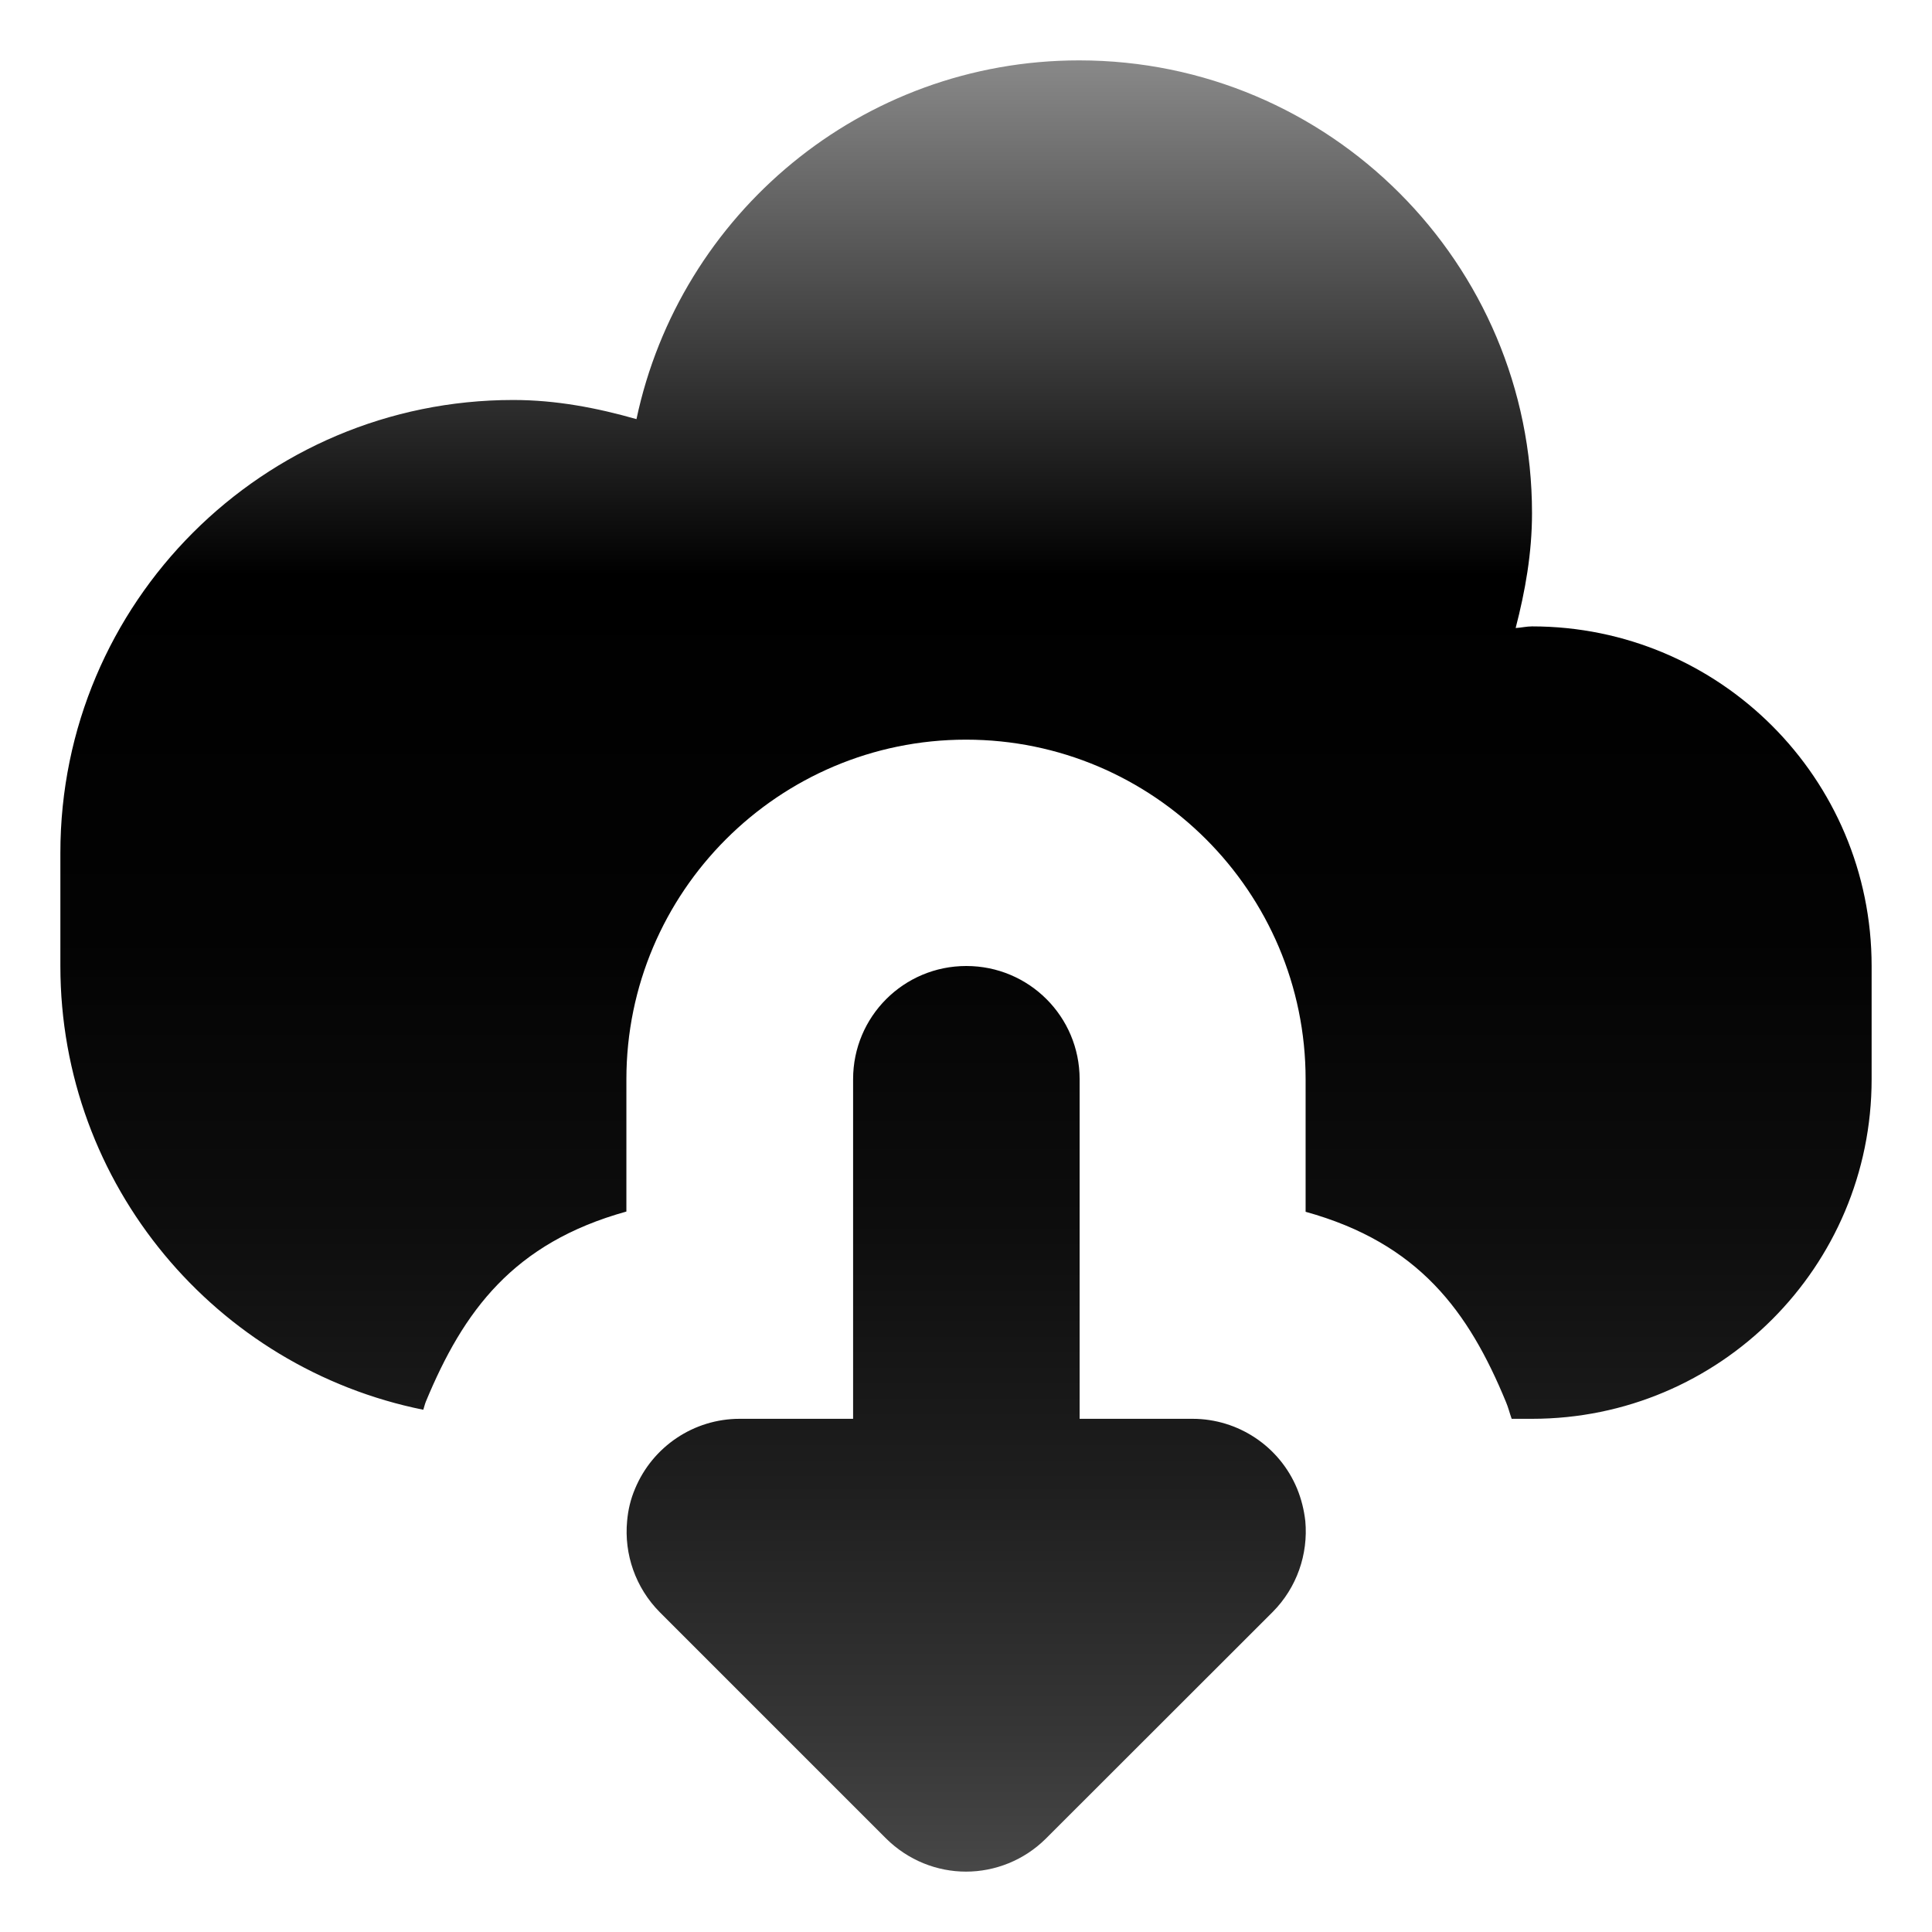
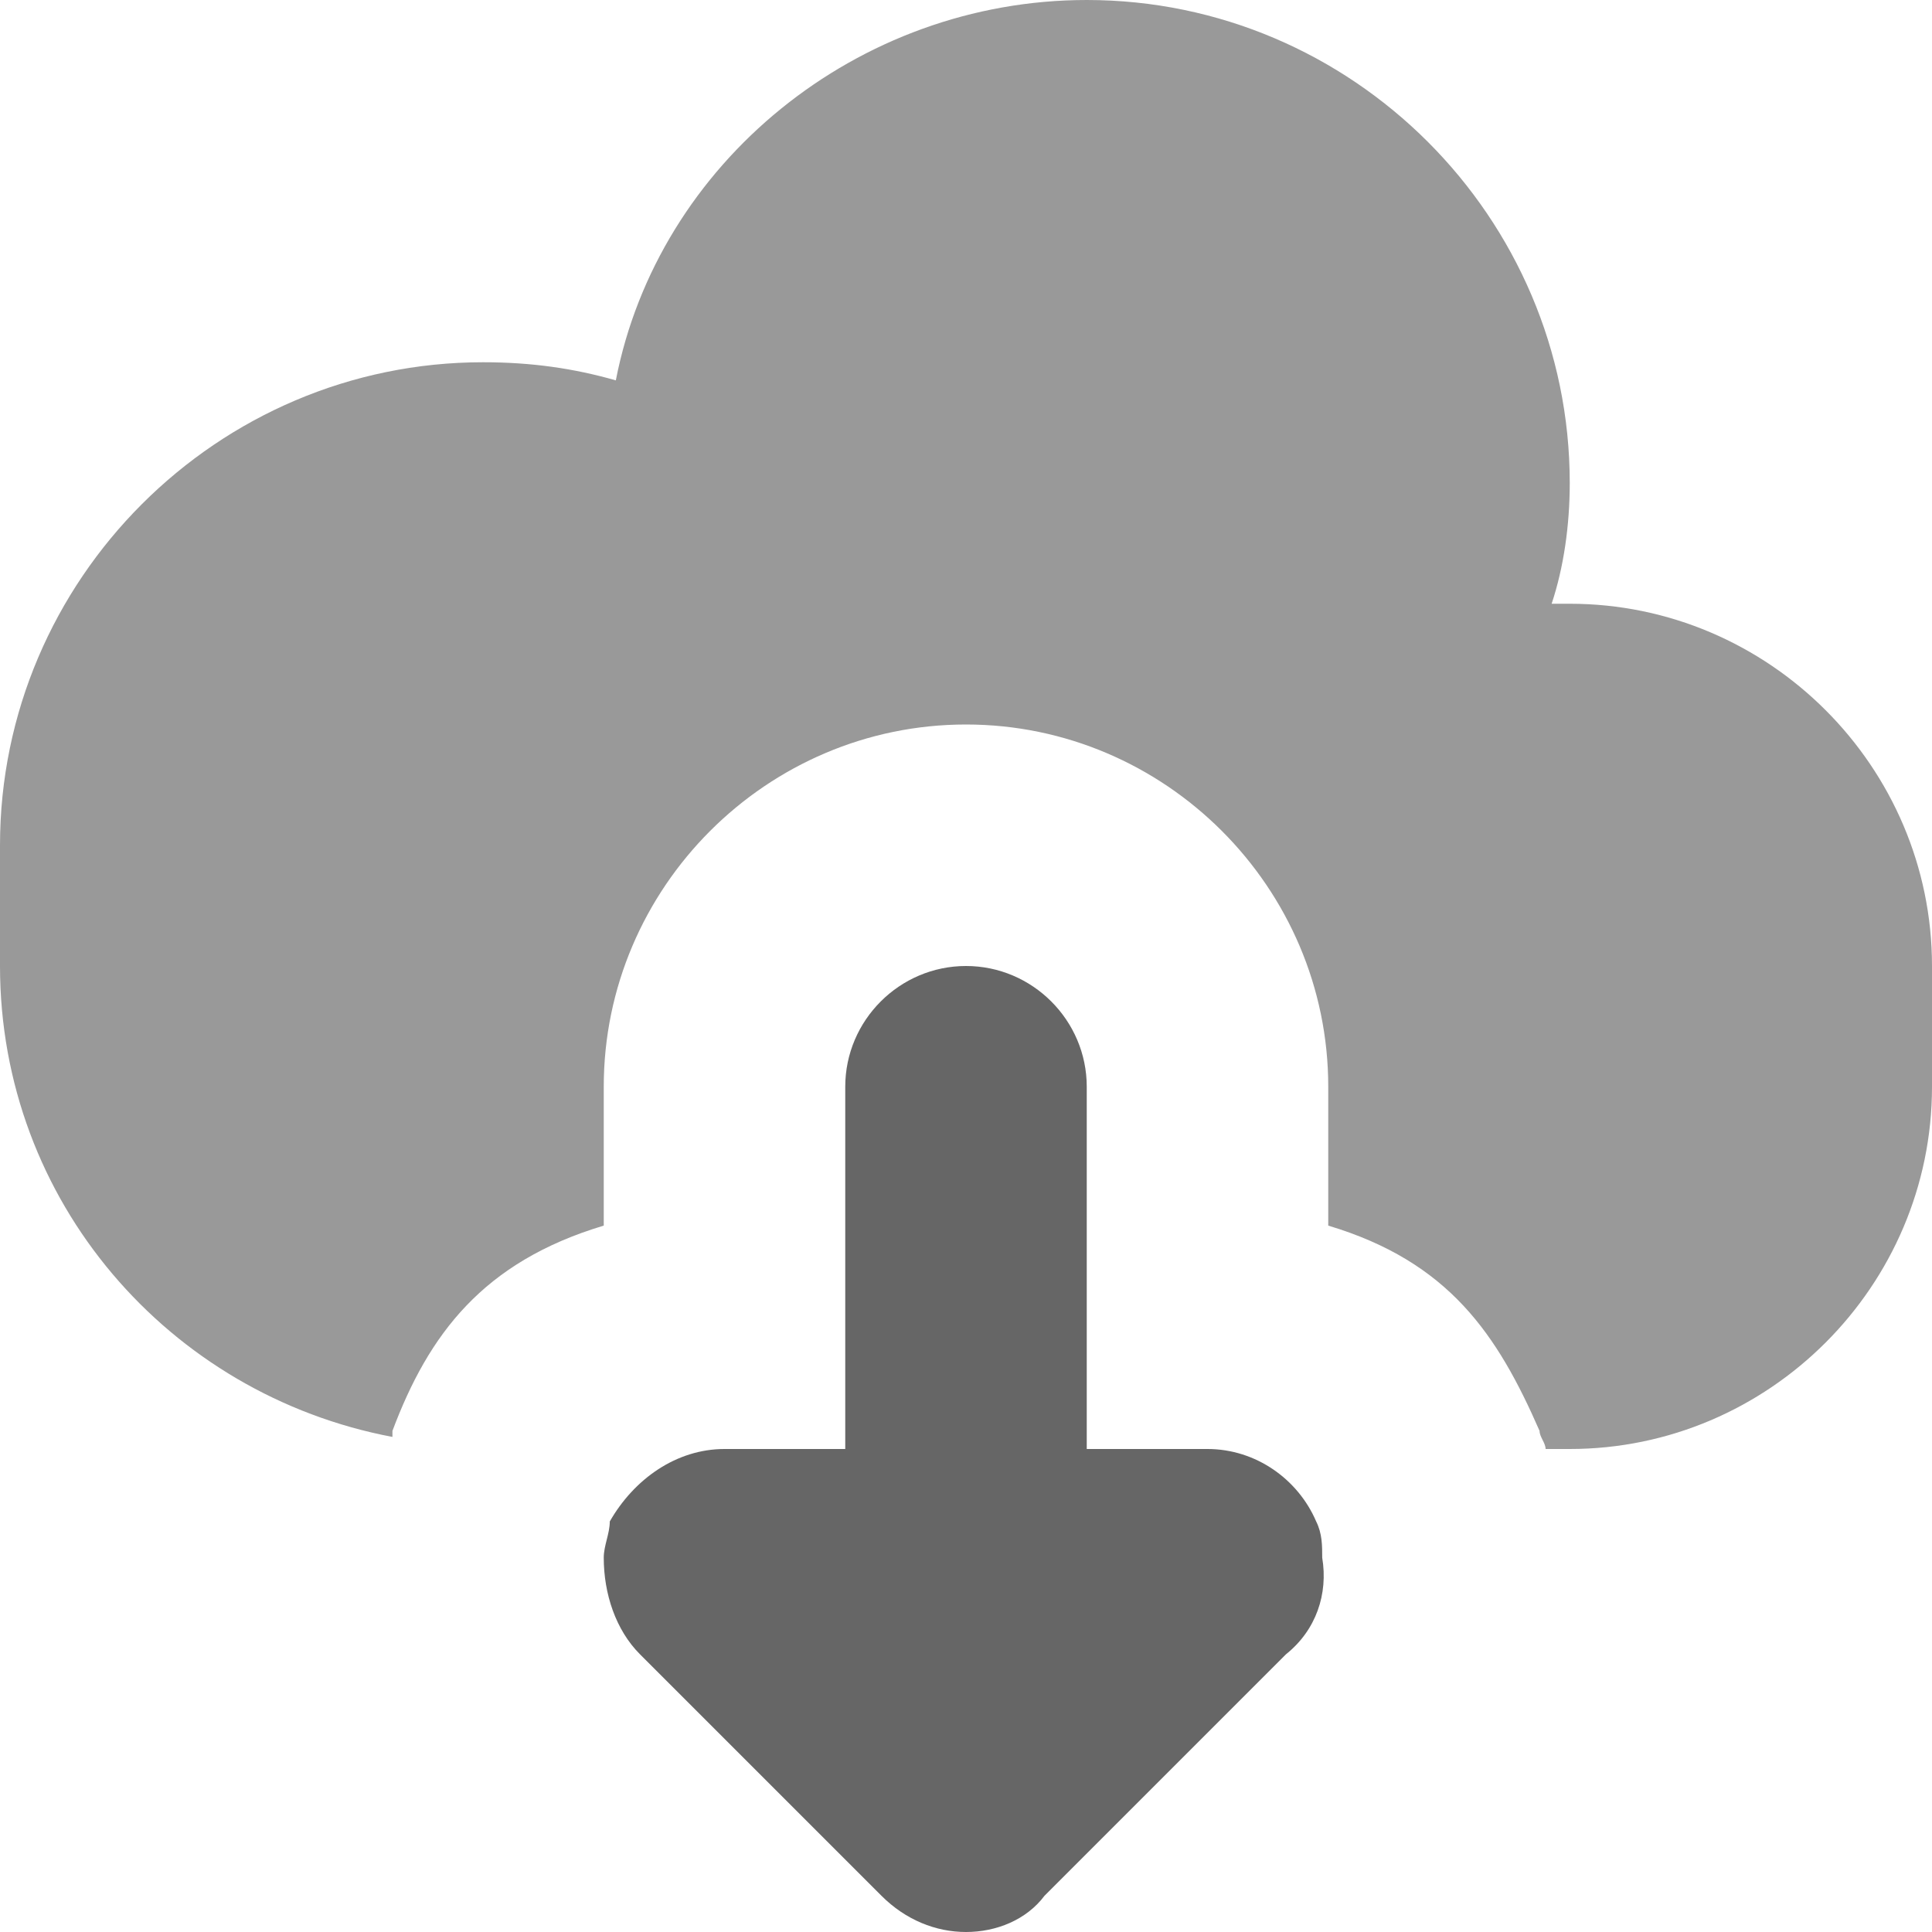
- <svg xmlns="http://www.w3.org/2000/svg" version="1.1" id="Calque_1" x="0px" y="0px" width="32px" height="32px" viewBox="0 0 32 32" enable-background="new 0 0 32 32" xml:space="preserve">
-   <linearGradient id="SVGID_1_" gradientUnits="userSpaceOnUse" x1="297.5" y1="-372" x2="297.5" y2="-403.76" gradientTransform="matrix(1 0 0 -1 -281.5 -372)">
-     <stop offset="0" style="stop-color:#999999" />
-     <stop offset="0.3" style="stop-color:#000000" />
-     <stop offset="0.487" style="stop-color:#030303" />
-     <stop offset="0.637" style="stop-color:#0D0D0D" />
-     <stop offset="0.774" style="stop-color:#1E1E1E" />
-     <stop offset="0.903" style="stop-color:#363636" />
-     <stop offset="1" style="stop-color:#4D4D4D" />
-   </linearGradient>
-   <path fill="url(#SVGID_1_)" d="M25.375,23.5h-0.337c-0.033-0.092-0.056-0.188-0.093-0.275c-0.621-1.508-1.445-2.634-3.32-3.154  v-2.195c0-3.102-2.523-5.625-5.625-5.625c-3.101,0-5.625,2.523-5.625,5.625v2.191c-1.875,0.521-2.698,1.646-3.321,3.147  c-0.018,0.043-0.028,0.093-0.043,0.136C3.582,22.659,1,19.631,1,16v-1.875c0-4.142,3.358-7.5,7.5-7.5  c0.714,0,1.388,0.131,2.042,0.317C11.26,3.548,14.268,1,17.875,1c4.143,0,7.5,3.358,7.5,7.5c0,0.662-0.113,1.292-0.271,1.902  c0.092-0.005,0.181-0.027,0.271-0.027C28.484,10.375,31,12.895,31,16v1.875C31,20.982,28.484,23.5,25.375,23.5z M12.25,23.5h1.88  v-5.625c0-1.037,0.837-1.875,1.875-1.875c1.039,0,1.877,0.838,1.877,1.875V23.5h1.871c0.756,0,1.442,0.458,1.731,1.157  c0.072,0.176,0.115,0.354,0.136,0.536c0.05,0.55-0.14,1.104-0.542,1.508l-3.753,3.75C16.961,30.814,16.479,31,16,31  s-0.958-0.186-1.324-0.549l-3.75-3.75c-0.399-0.403-0.591-0.958-0.539-1.508c0.016-0.184,0.057-0.36,0.132-0.536  C10.81,23.958,11.493,23.5,12.25,23.5z" />
-   <rect fill="none" width="32" height="32" />
+ <svg xmlns="http://www.w3.org/2000/svg" version="1.1" id="Calque_1" x="0px" y="0px" viewBox="0 0 32 32" enable-background="new 0 0 32 32" xml:space="preserve">
+   <path fill="#999999" d="M26,24h-0.4c0-0.1-0.1-0.2-0.1-0.3c-0.7-1.6-1.5-2.8-3.5-3.4V18c0-3.3-2.7-6-6-6c-3.3,0-6,2.7-6,6v2.3  c-2,0.6-2.9,1.8-3.5,3.4c0,0,0,0.1,0,0.1C2.8,23.1,0,19.9,0,16v-2c0-4.4,3.6-8,8-8c0.8,0,1.5,0.1,2.2,0.3C10.9,2.7,14.2,0,18,0  c4.4,0,8,3.6,8,8c0,0.7-0.1,1.4-0.3,2c0.1,0,0.2,0,0.3,0c3.3,0,6,2.7,6,6v2C32,21.3,29.3,24,26,24z" />
+   <path fill="#666666" d="M12,24h2v-6c0-1.1,0.9-2,2-2c1.1,0,2,0.9,2,2v6h2c0.8,0,1.5,0.5,1.8,1.2c0.1,0.2,0.1,0.4,0.1,0.6  c0.1,0.6-0.1,1.2-0.6,1.6l-4,4C17,31.8,16.5,32,16,32c-0.5,0-1-0.2-1.4-0.6l-4-4c-0.4-0.4-0.6-1-0.6-1.6c0-0.2,0.1-0.4,0.1-0.6  C10.5,24.5,11.2,24,12,24z" />
+   <rect y="0" fill="none" width="32" height="32" />
+   <g>
+ </g>
+   <g>
+ </g>
+   <g>
+ </g>
+   <g>
+ </g>
+   <g>
+ </g>
+   <g>
+ </g>
+   <g>
+ </g>
+   <g>
+ </g>
+   <g>
+ </g>
+   <g>
+ </g>
+   <g>
+ </g>
+   <g>
+ </g>
+   <g>
+ </g>
+   <g>
+ </g>
+   <g>
+ </g>
</svg>
